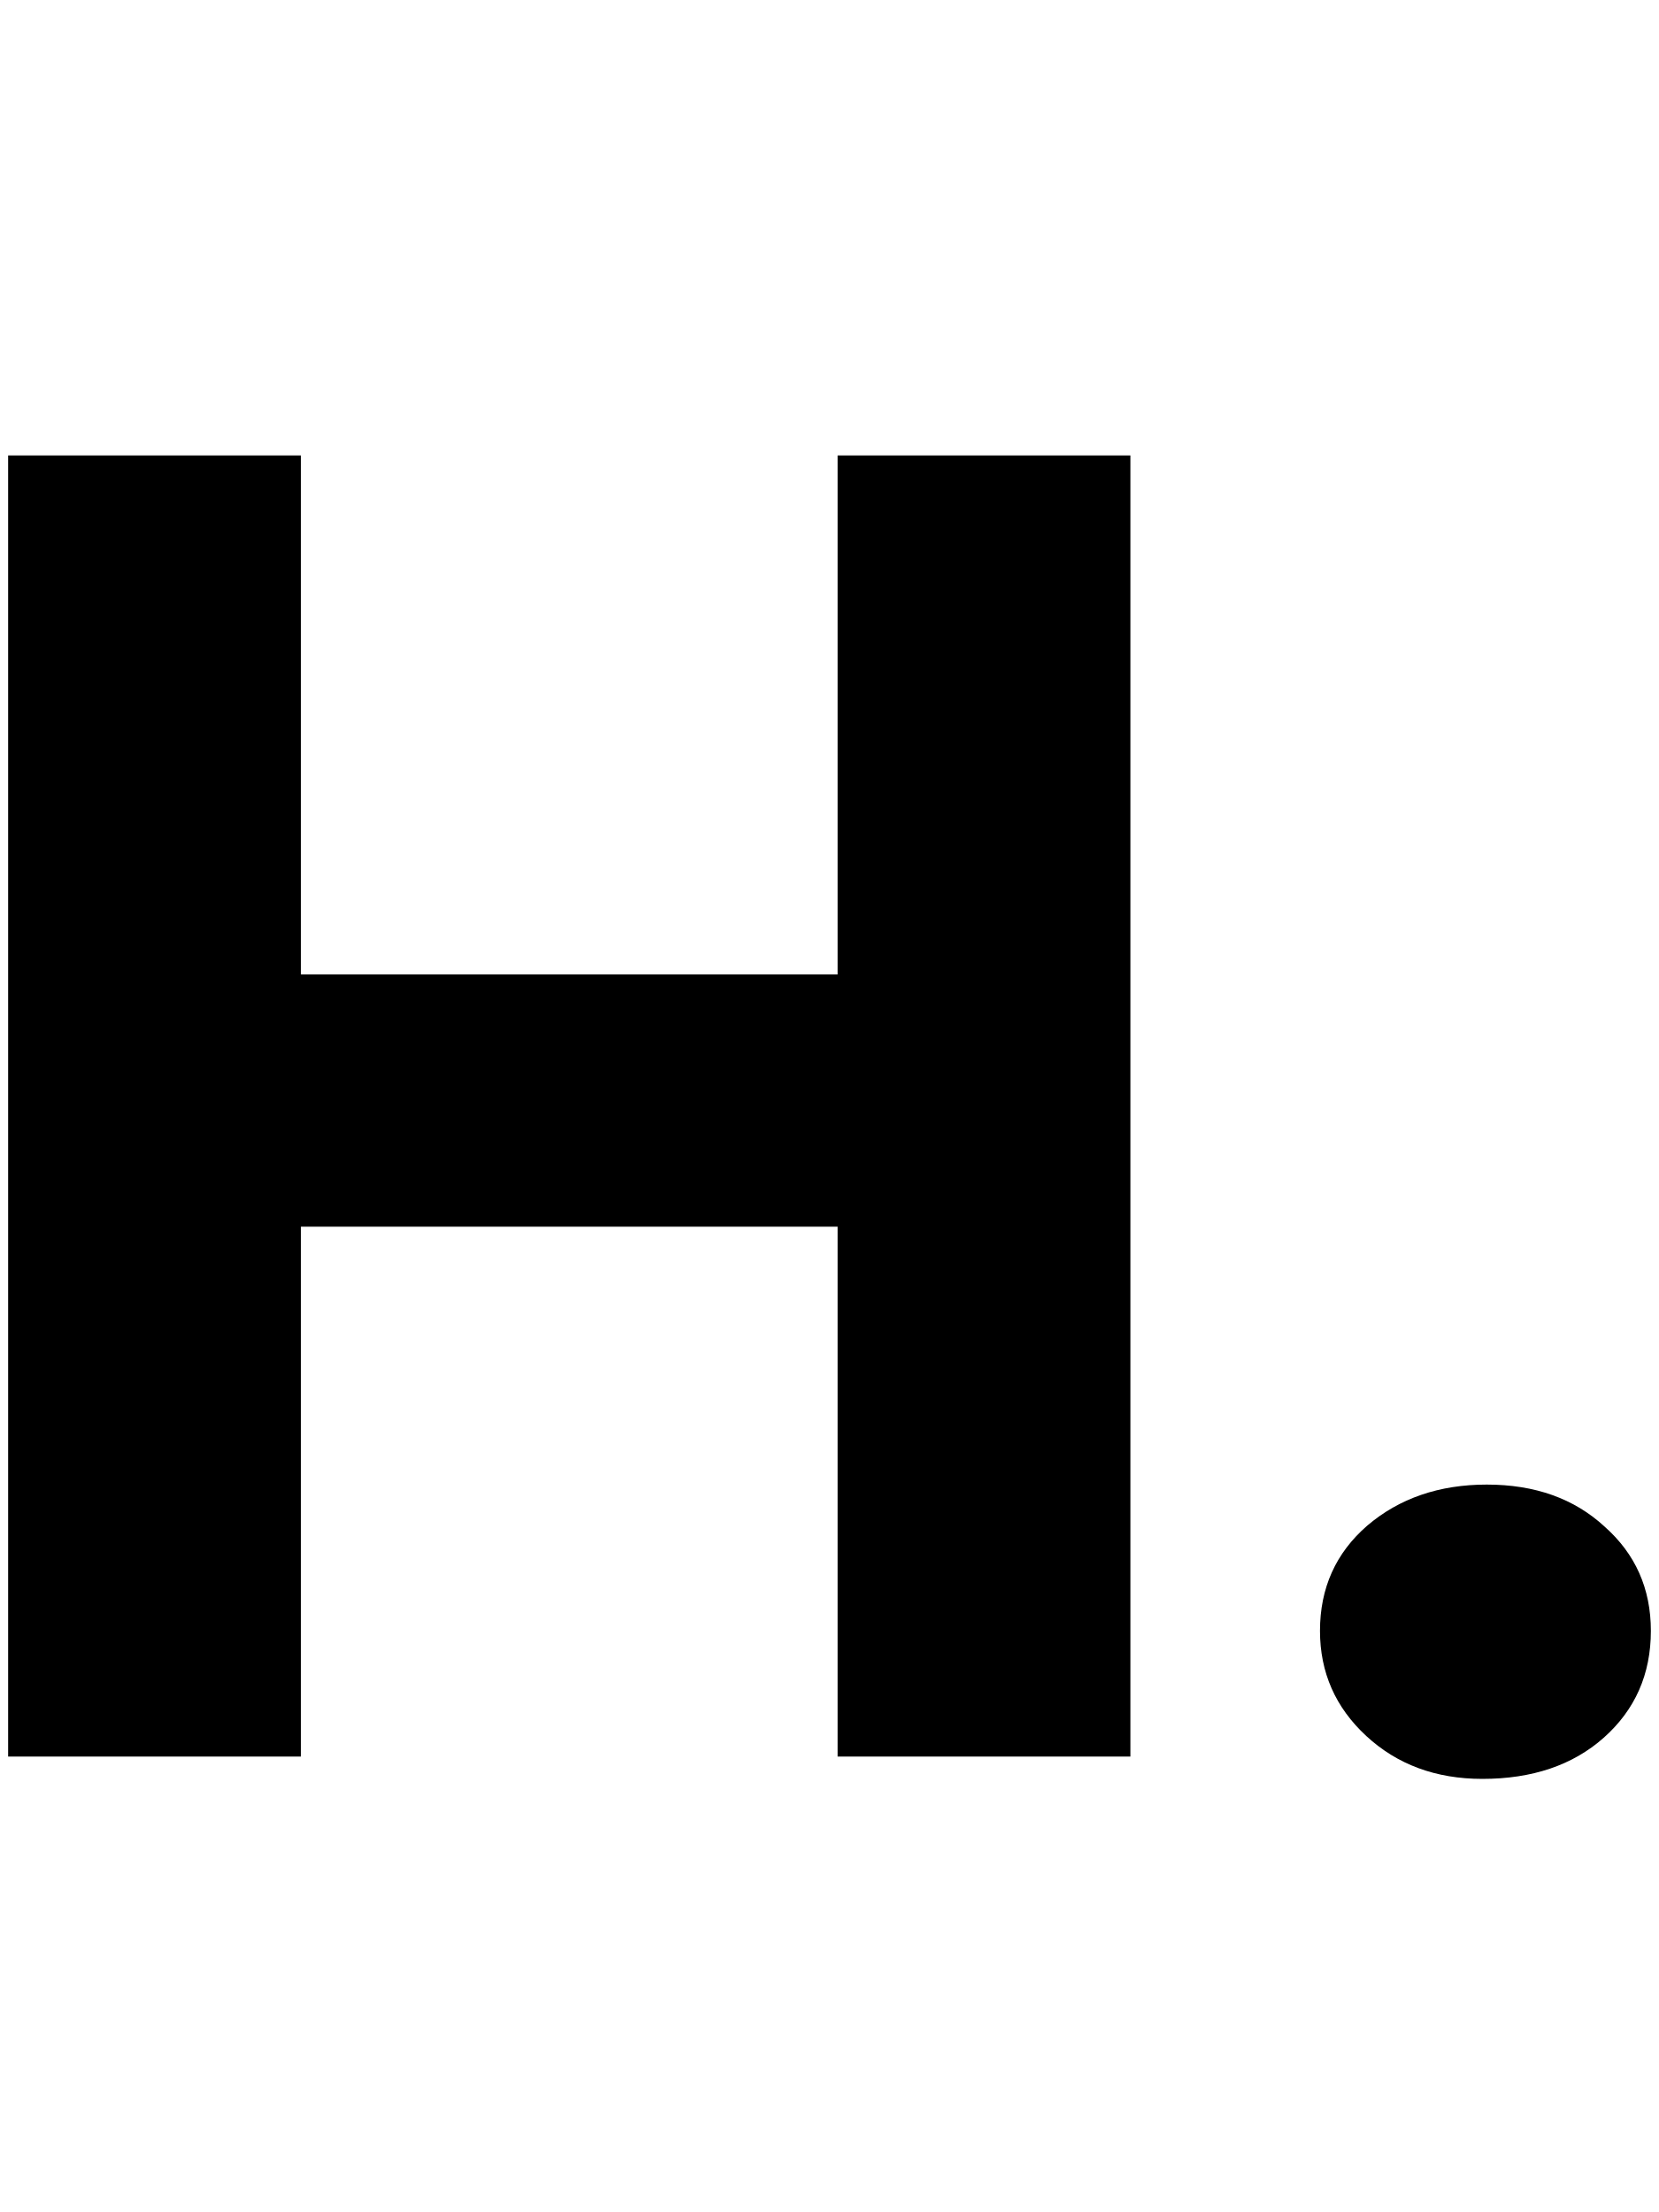
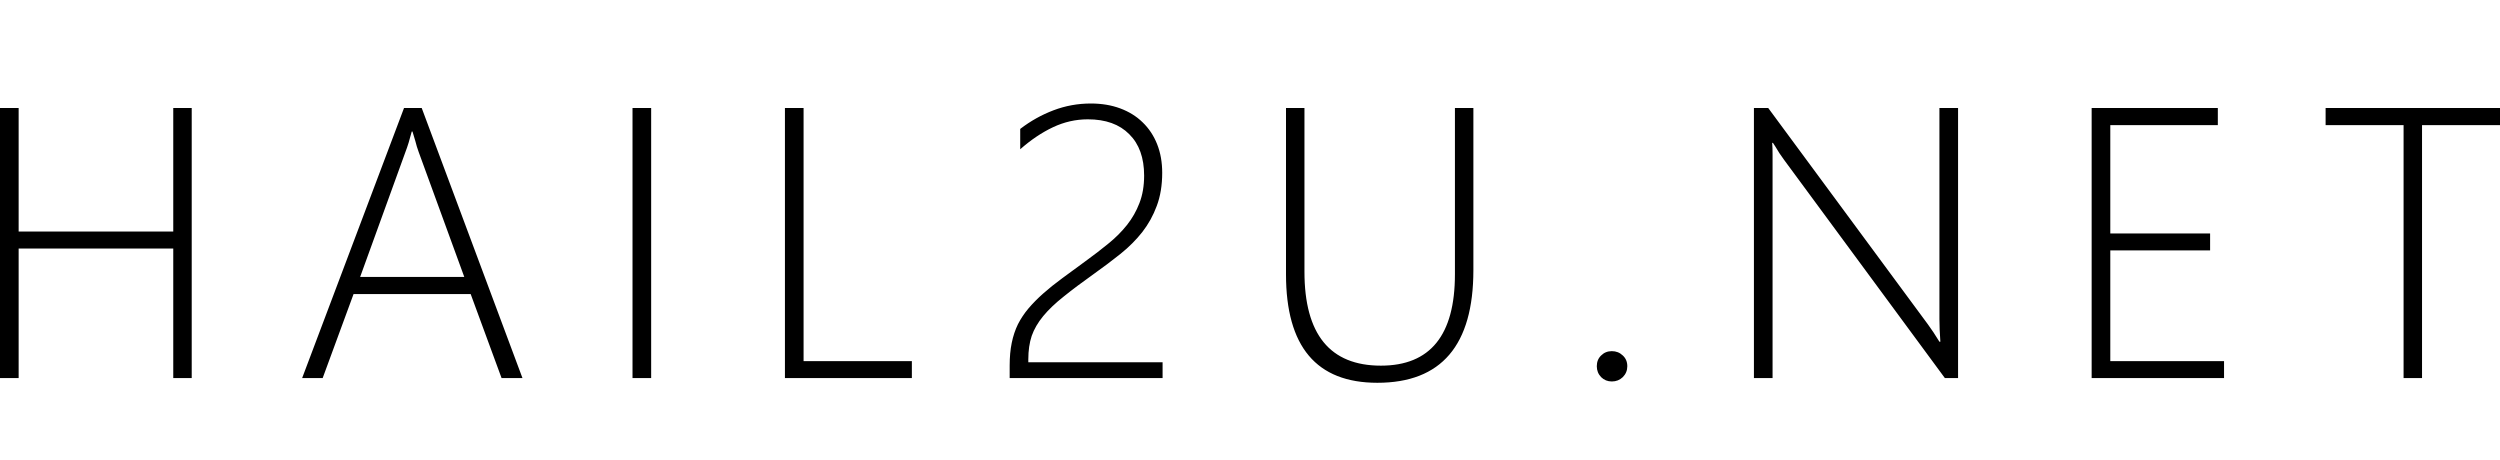
- <svg xmlns="http://www.w3.org/2000/svg" width="204" height="272" viewBox="0 0 204 272" role="img" aria-labelledby="logo-title">
-   <path d="m 1,56 v 160 h 36 v -65.16 h 66 V 216 h 36 V 56 h -36 v 63.822 H 37 V 56 Z m 181.822,126.553 c -5.849,0 -10.747,1.682 -14.695,5.045 -3.875,3.363 -5.813,7.676 -5.813,12.939 0,5.118 1.901,9.432 5.703,12.941 3.802,3.509 8.553,5.264 14.256,5.264 6.141,0 11.112,-1.682 14.914,-5.045 3.875,-3.436 5.813,-7.823 5.813,-13.16 0,-5.191 -1.901,-9.467 -5.703,-12.83 -3.729,-3.436 -8.553,-5.154 -14.475,-5.154 z" />
+ <svg xmlns="http://www.w3.org/2000/svg" width="1481.173" height="272" viewBox="0 0 1481.173 272" role="img" aria-labelledby="logo-title">
+   <path d="M 646.285 61.322 C 638.624 61.322 631.26 62.66 624.193 65.338 C 617.127 68.016 610.545 71.699 604.445 76.385 L 604.445 88.436 C 610.768 82.857 617.239 78.505 623.859 75.381 C 630.48 72.257 637.359 70.695 644.5 70.695 C 655.063 70.695 663.245 73.633 669.047 79.51 C 674.923 85.312 677.861 93.494 677.861 104.057 C 677.861 110.156 676.932 115.585 675.072 120.346 C 673.287 125.032 670.833 129.347 667.709 133.289 C 664.585 137.231 660.902 140.912 656.662 144.334 C 652.497 147.756 647.997 151.215 643.162 154.711 C 638.178 158.356 633.566 161.741 629.326 164.865 C 625.161 167.915 621.404 170.927 618.057 173.902 C 614.784 176.803 611.883 179.741 609.354 182.717 C 606.899 185.618 604.816 188.743 603.105 192.09 C 601.469 195.437 600.242 199.118 599.424 203.135 C 598.606 207.077 598.197 211.54 598.197 216.523 L 598.197 224 L 688.797 224 L 688.797 214.627 L 609.242 214.627 L 609.242 212.953 C 609.242 207.672 609.913 203.025 611.252 199.008 C 612.665 194.991 614.933 191.085 618.057 187.291 C 621.181 183.497 625.235 179.63 630.219 175.688 C 635.202 171.671 641.302 167.095 648.518 161.963 C 653.948 158.095 659.079 154.227 663.914 150.359 C 668.823 146.417 673.101 142.141 676.746 137.529 C 680.391 132.843 683.255 127.673 685.338 122.02 C 687.495 116.292 688.572 109.747 688.572 102.383 C 688.572 96.135 687.569 90.48 685.561 85.422 C 683.552 80.364 680.688 76.051 676.969 72.48 C 673.324 68.91 668.898 66.157 663.691 64.223 C 658.485 62.289 652.682 61.322 646.285 61.322 z M 0 64 L 0 224 L 11.047 224 L 11.047 147.236 L 102.65 147.236 L 102.65 224 L 113.584 224 L 113.584 64 L 102.65 64 L 102.65 137.193 L 11.047 137.193 L 11.047 64 L 0 64 z M 239.367 64 L 179.006 224 L 191.168 224 L 209.465 174.236 L 278.865 174.236 L 297.164 224 L 309.549 224 L 249.855 64 L 239.367 64 z M 374.746 64 L 374.746 224 L 385.793 224 L 385.793 64 L 374.746 64 z M 465.049 64 L 465.049 224 L 540.252 224 L 540.252 213.959 L 476.096 213.959 L 476.096 64 L 465.049 64 z M 761.916 64 L 761.916 162.521 C 761.916 205.367 779.955 226.789 816.031 226.789 C 853.967 226.789 872.934 204.548 872.934 160.066 L 872.934 64 L 862 64 L 862 162.521 C 862 198.598 847.383 216.637 818.15 216.637 C 787.95 216.637 772.85 198.077 772.85 160.959 L 772.85 64 L 761.916 64 z M 1039.147 64 L 1039.147 224 L 1050.191 224 L 1050.191 91.67 C 1050.191 88.918 1050.118 86.575 1049.969 84.641 L 1050.414 84.641 L 1051.865 86.873 C 1053.353 89.477 1055.064 92.08 1056.998 94.684 L 1152.283 224 L 1160.094 224 L 1160.094 64 L 1149.049 64 L 1149.049 189.076 C 1149.049 192.795 1149.234 197.258 1149.605 202.465 L 1149.049 202.465 C 1146.594 198.448 1144.325 195.028 1142.242 192.201 L 1047.625 64 L 1039.147 64 z M 1239.238 64 L 1239.238 224 L 1317.676 224 L 1317.676 213.959 L 1250.285 213.959 L 1250.285 148.352 L 1309.42 148.352 L 1309.42 138.309 L 1250.285 138.309 L 1250.285 74.152 L 1313.994 74.152 L 1313.994 64 L 1239.238 64 z M 1377.853 64 L 1377.853 74.152 L 1424.045 74.152 L 1424.045 224 L 1434.98 224 L 1434.98 74.152 L 1481.172 74.152 L 1481.174 64 L 1377.853 64 z M 243.943 77.947 L 244.389 77.947 C 244.984 79.807 245.542 81.666 246.063 83.525 C 246.583 85.683 247.252 87.878 248.07 90.109 L 275.072 164.084 L 213.371 164.084 L 240.262 89.885 C 241.452 86.835 242.679 82.857 243.943 77.947 z M 954.98 208.045 C 952.451 208.045 950.33 208.9 948.619 210.611 C 946.908 212.248 946.053 214.367 946.053 216.971 C 946.053 219.5 946.908 221.656 948.619 223.441 C 950.33 225.152 952.451 226.008 954.98 226.008 C 957.51 226.008 959.666 225.152 961.451 223.441 C 963.236 221.656 964.129 219.5 964.129 216.971 C 964.129 214.367 963.236 212.248 961.451 210.611 C 959.666 208.9 957.51 208.045 954.98 208.045 z " />
</svg>
